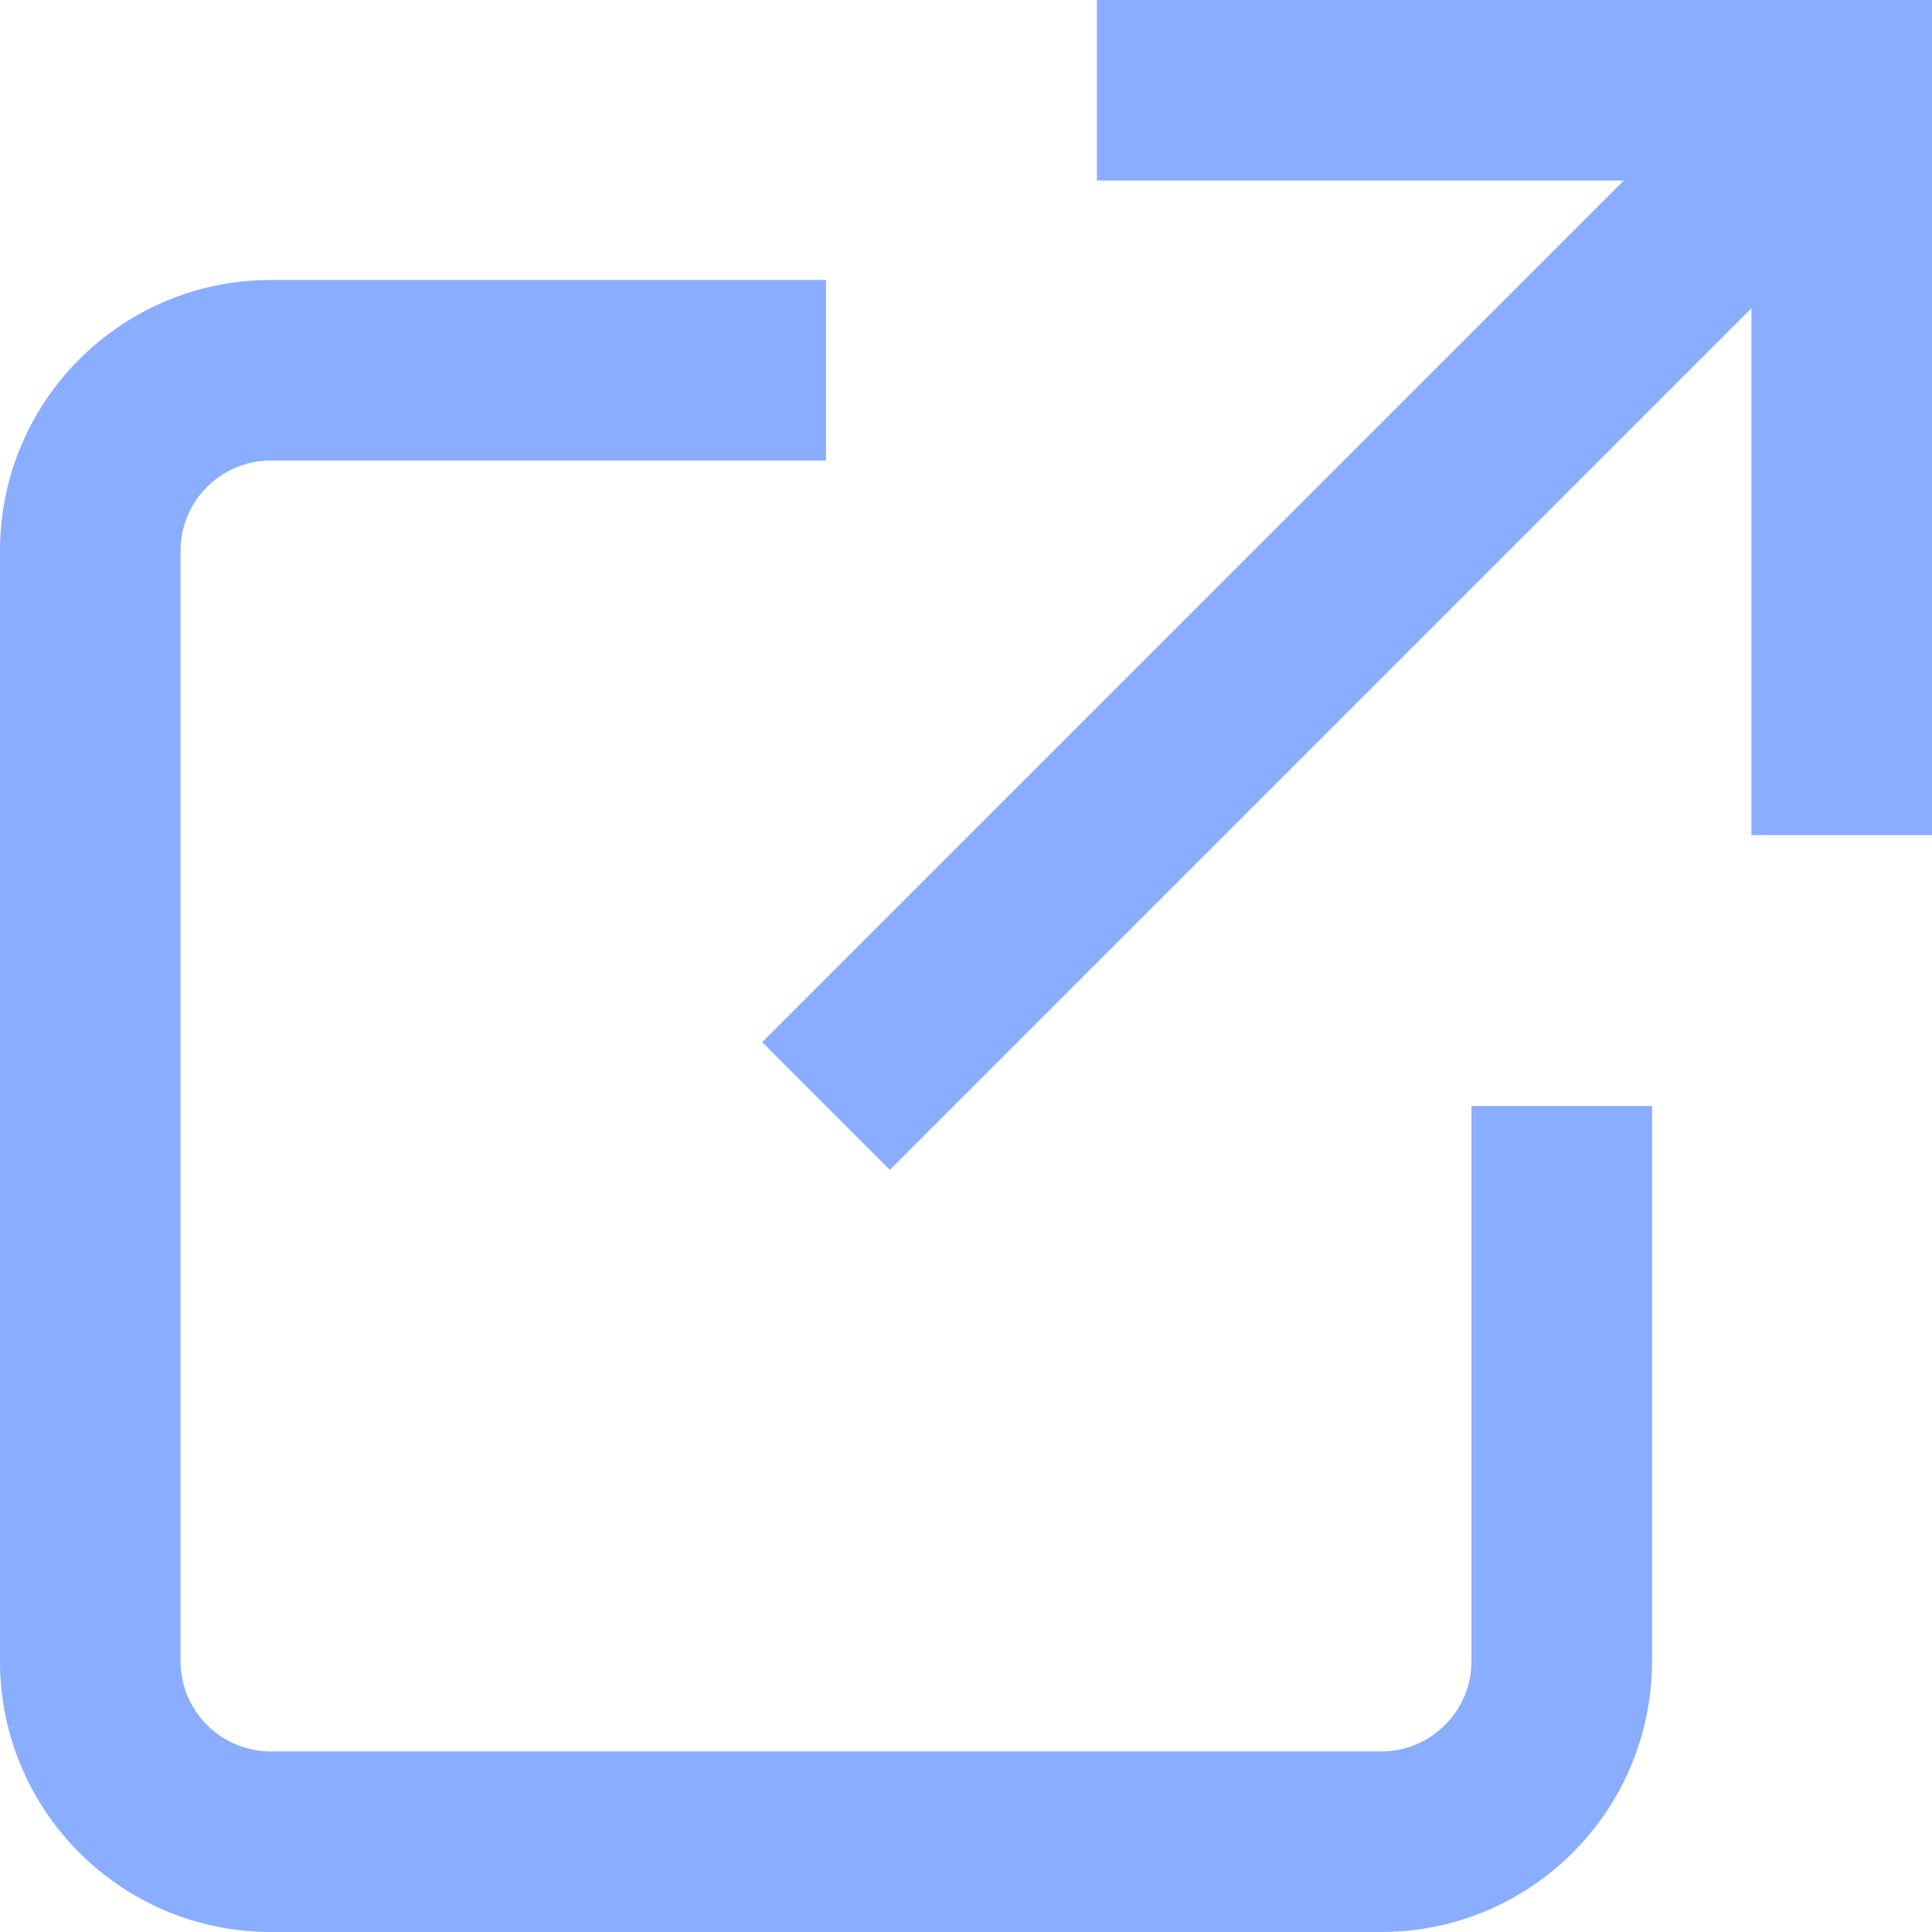
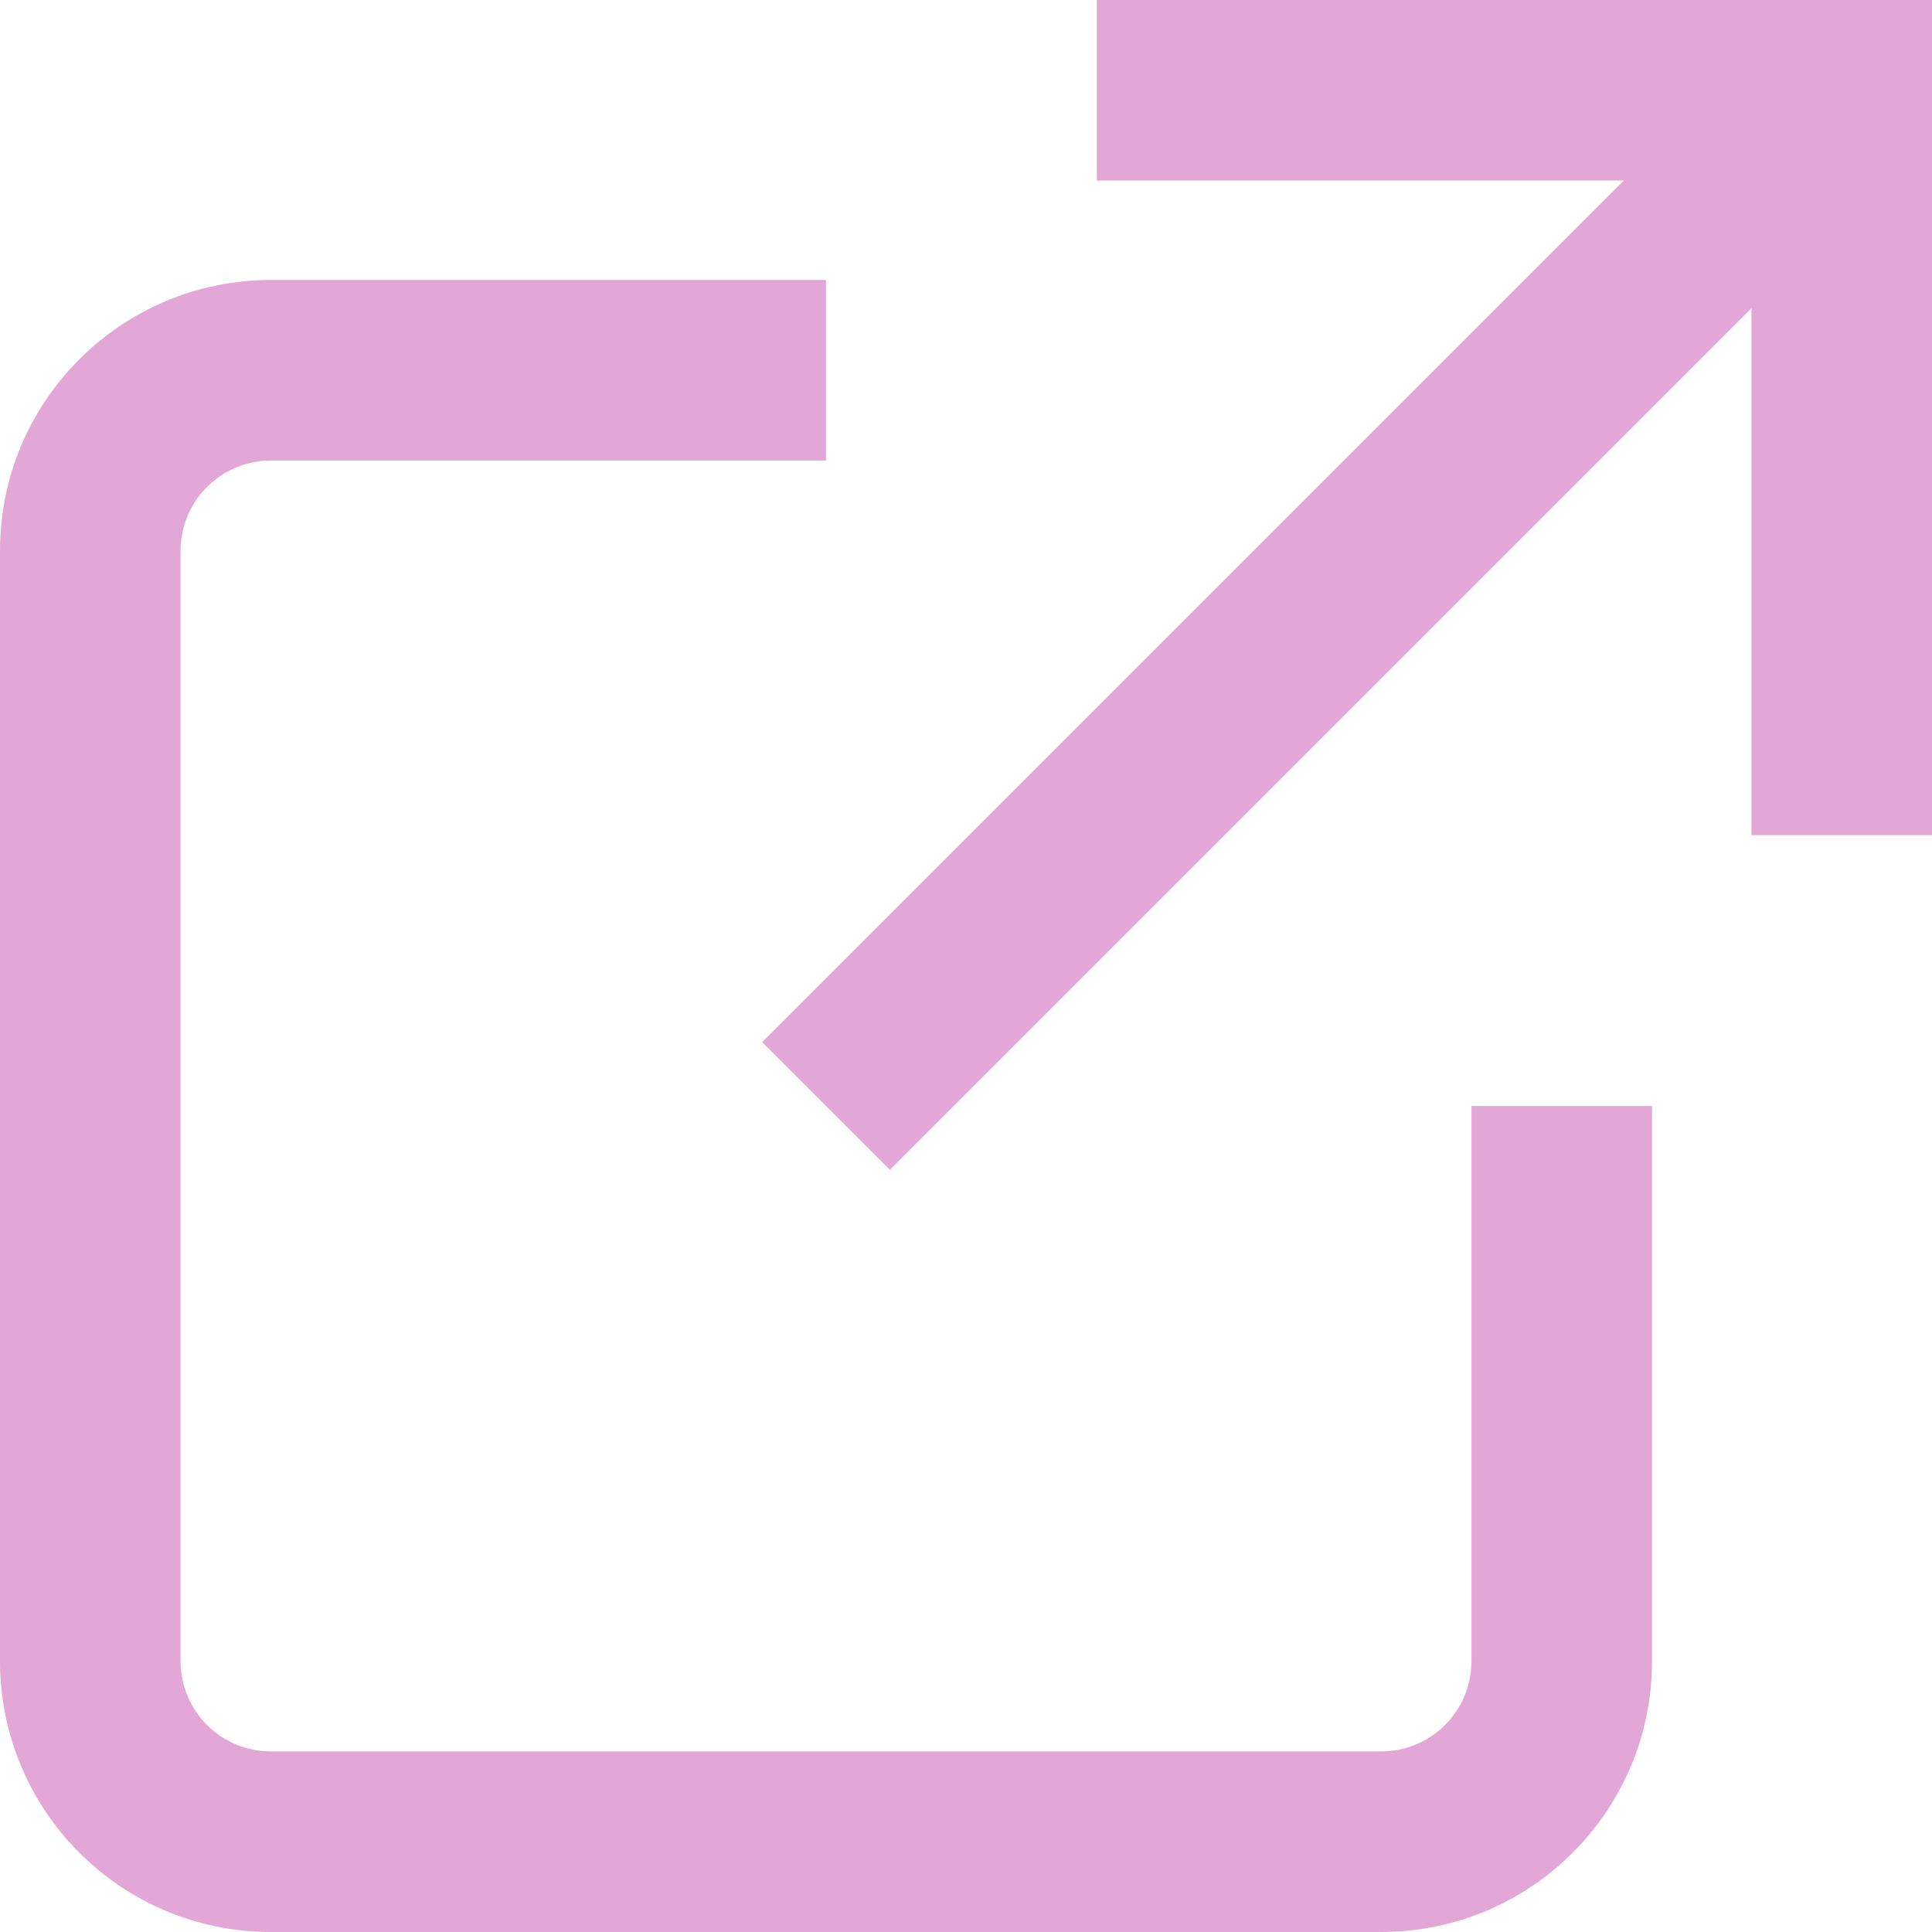
<svg xmlns="http://www.w3.org/2000/svg" width="24" height="24" viewBox="0 0 24 24" fill="none">
-   <path d="M24 0H13.626V2.243H21.757V10.374H24V0Z" fill="#8AADFF" />
-   <path d="M22.765 1.235L10.261 13.739" stroke="#8AADFF" stroke-width="2.243" />
-   <path d="M10.261 3.478H3.365C1.506 3.478 0 4.984 0 6.842V20.635C0 22.494 1.506 24 3.365 24H17.157C19.016 24 20.522 22.494 20.522 20.635V13.739H18.279V20.635C18.279 21.255 17.777 21.757 17.157 21.757H3.365C2.745 21.757 2.243 21.255 2.243 20.635V6.842C2.243 6.223 2.745 5.721 3.365 5.721H10.261V3.478Z" fill="#8AADFF" />
+   <path d="M24 0H13.626V2.243H21.757V10.374H24V0Z" fill="rgb(226, 167, 214)" />
+   <path d="M22.765 1.235L10.261 13.739" stroke="rgb(226, 167, 214)" stroke-width="2.243" />
+   <path d="M10.261 3.478H3.365C1.506 3.478 0 4.984 0 6.842V20.635C0 22.494 1.506 24 3.365 24H17.157C19.016 24 20.522 22.494 20.522 20.635V13.739H18.279V20.635C18.279 21.255 17.777 21.757 17.157 21.757H3.365C2.745 21.757 2.243 21.255 2.243 20.635V6.842C2.243 6.223 2.745 5.721 3.365 5.721H10.261V3.478Z" fill="rgb(226, 167, 214)" />
</svg>
